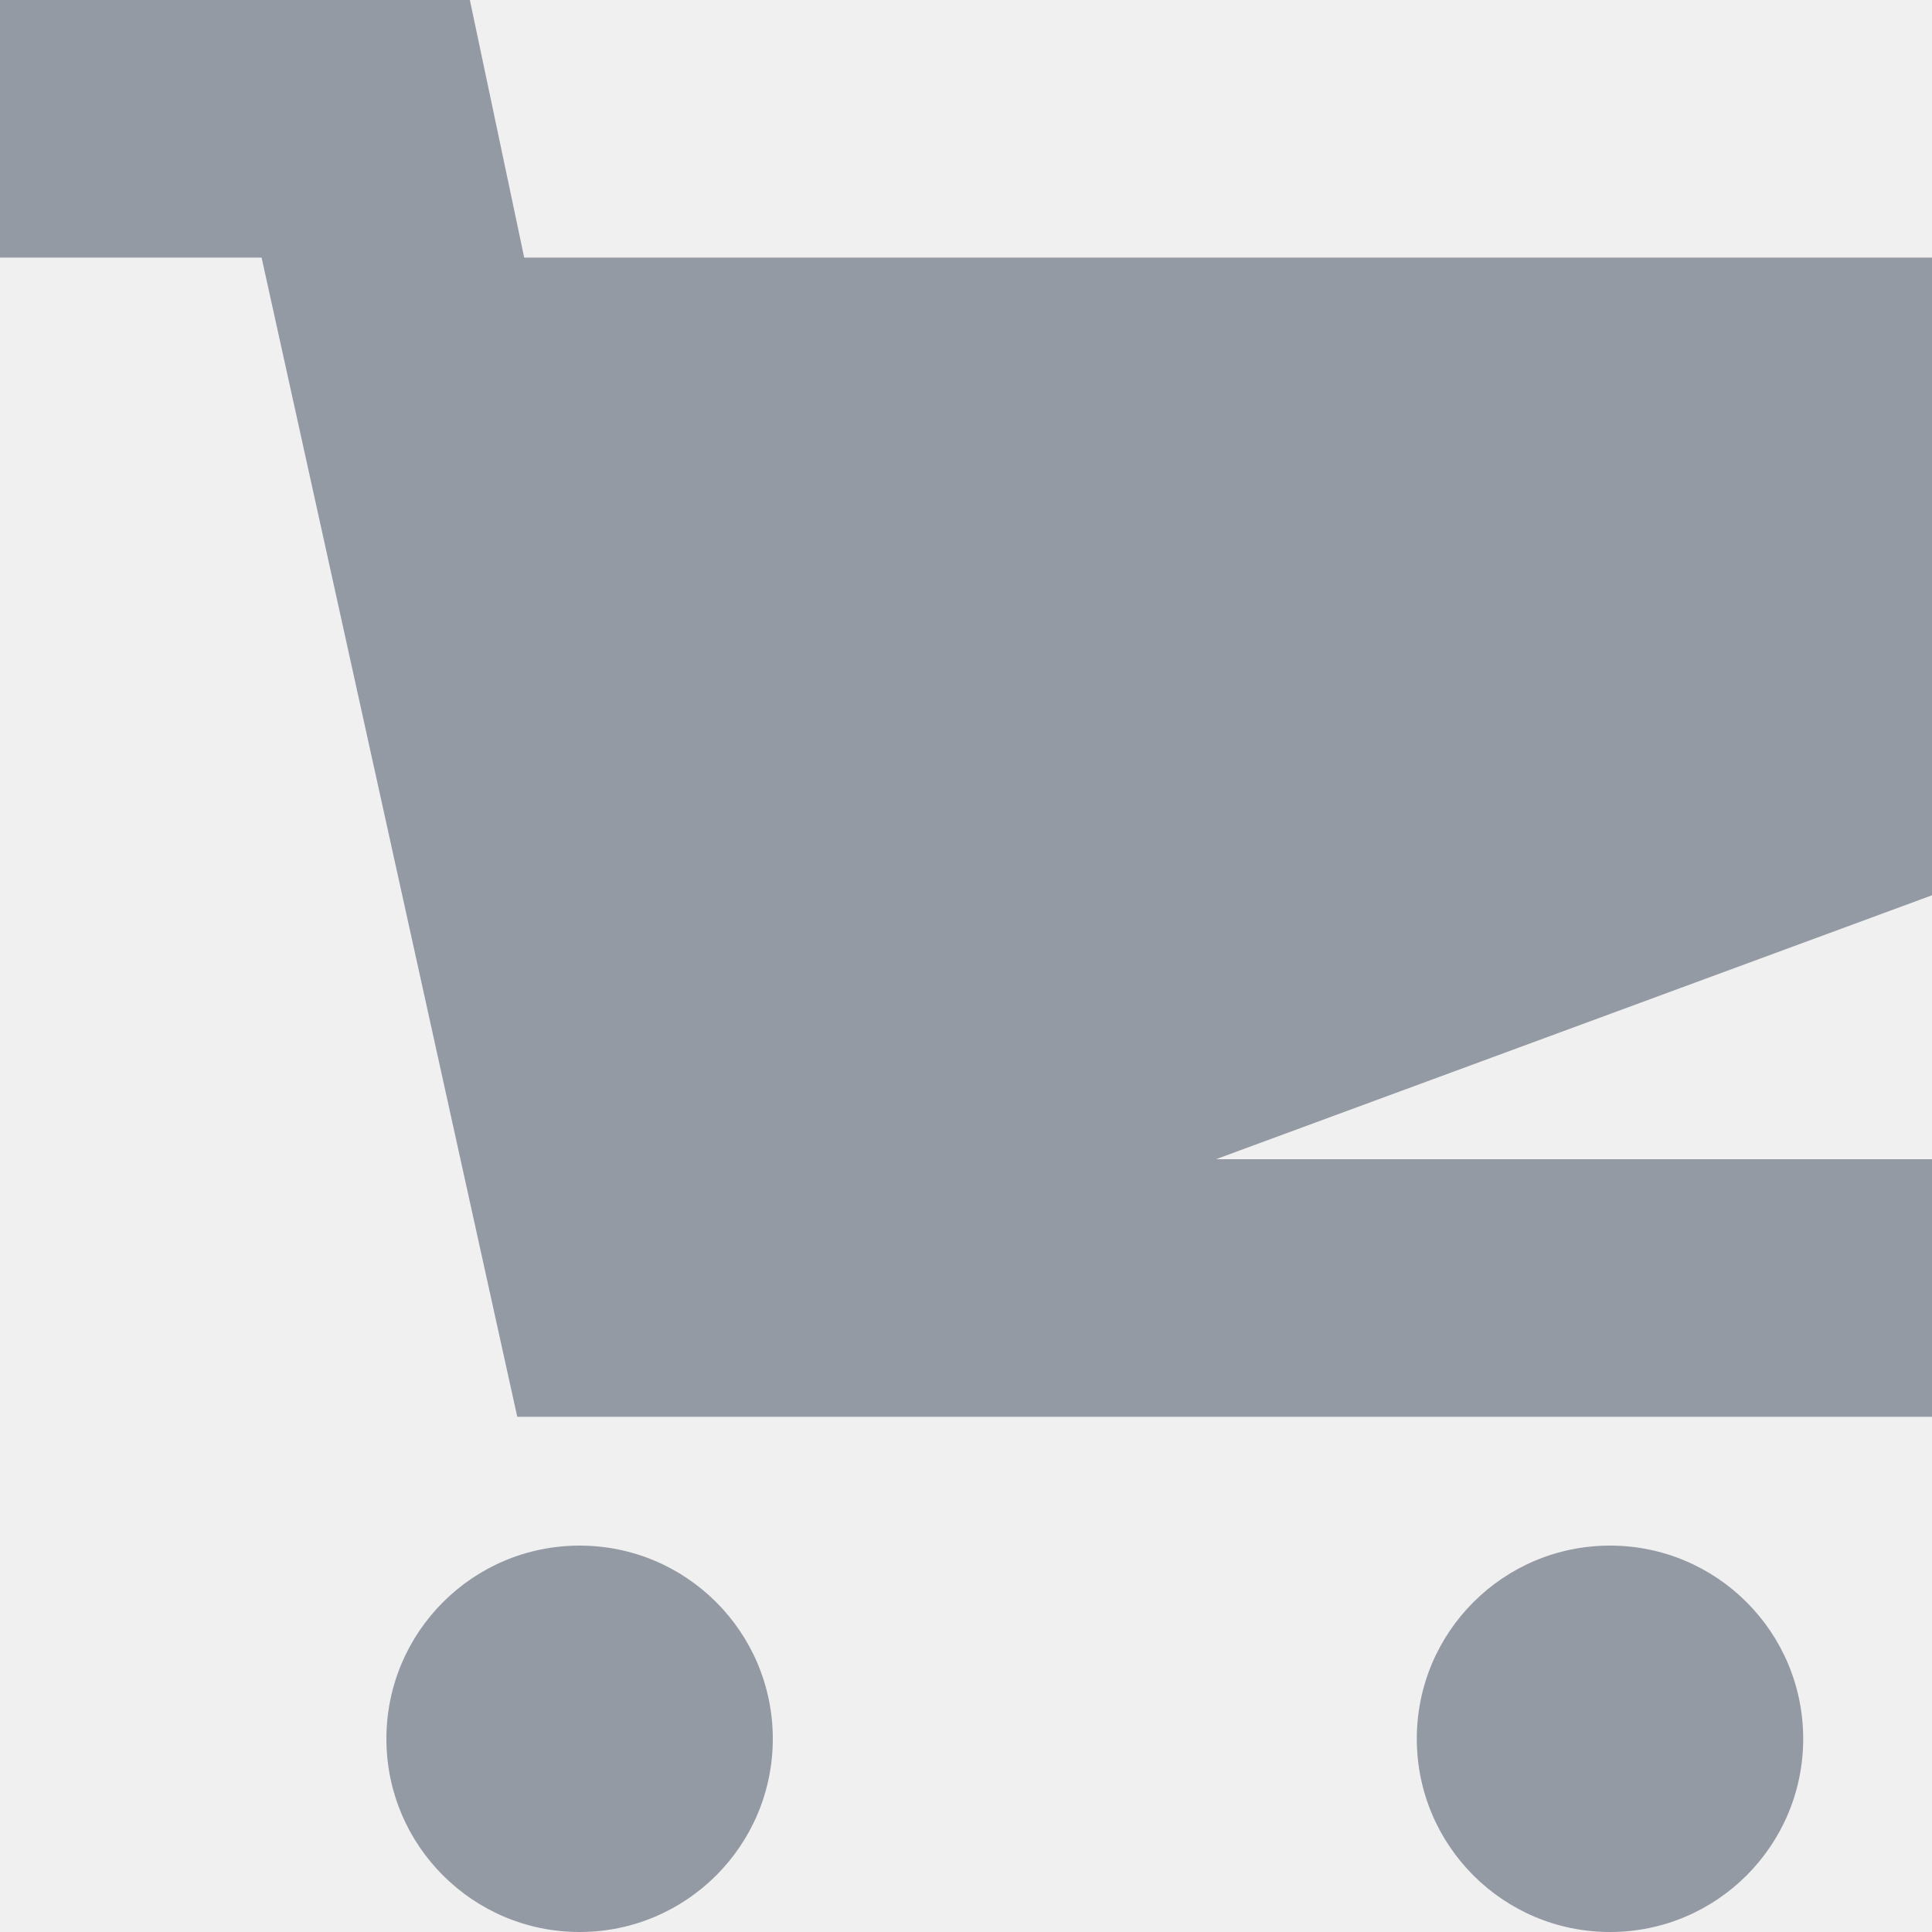
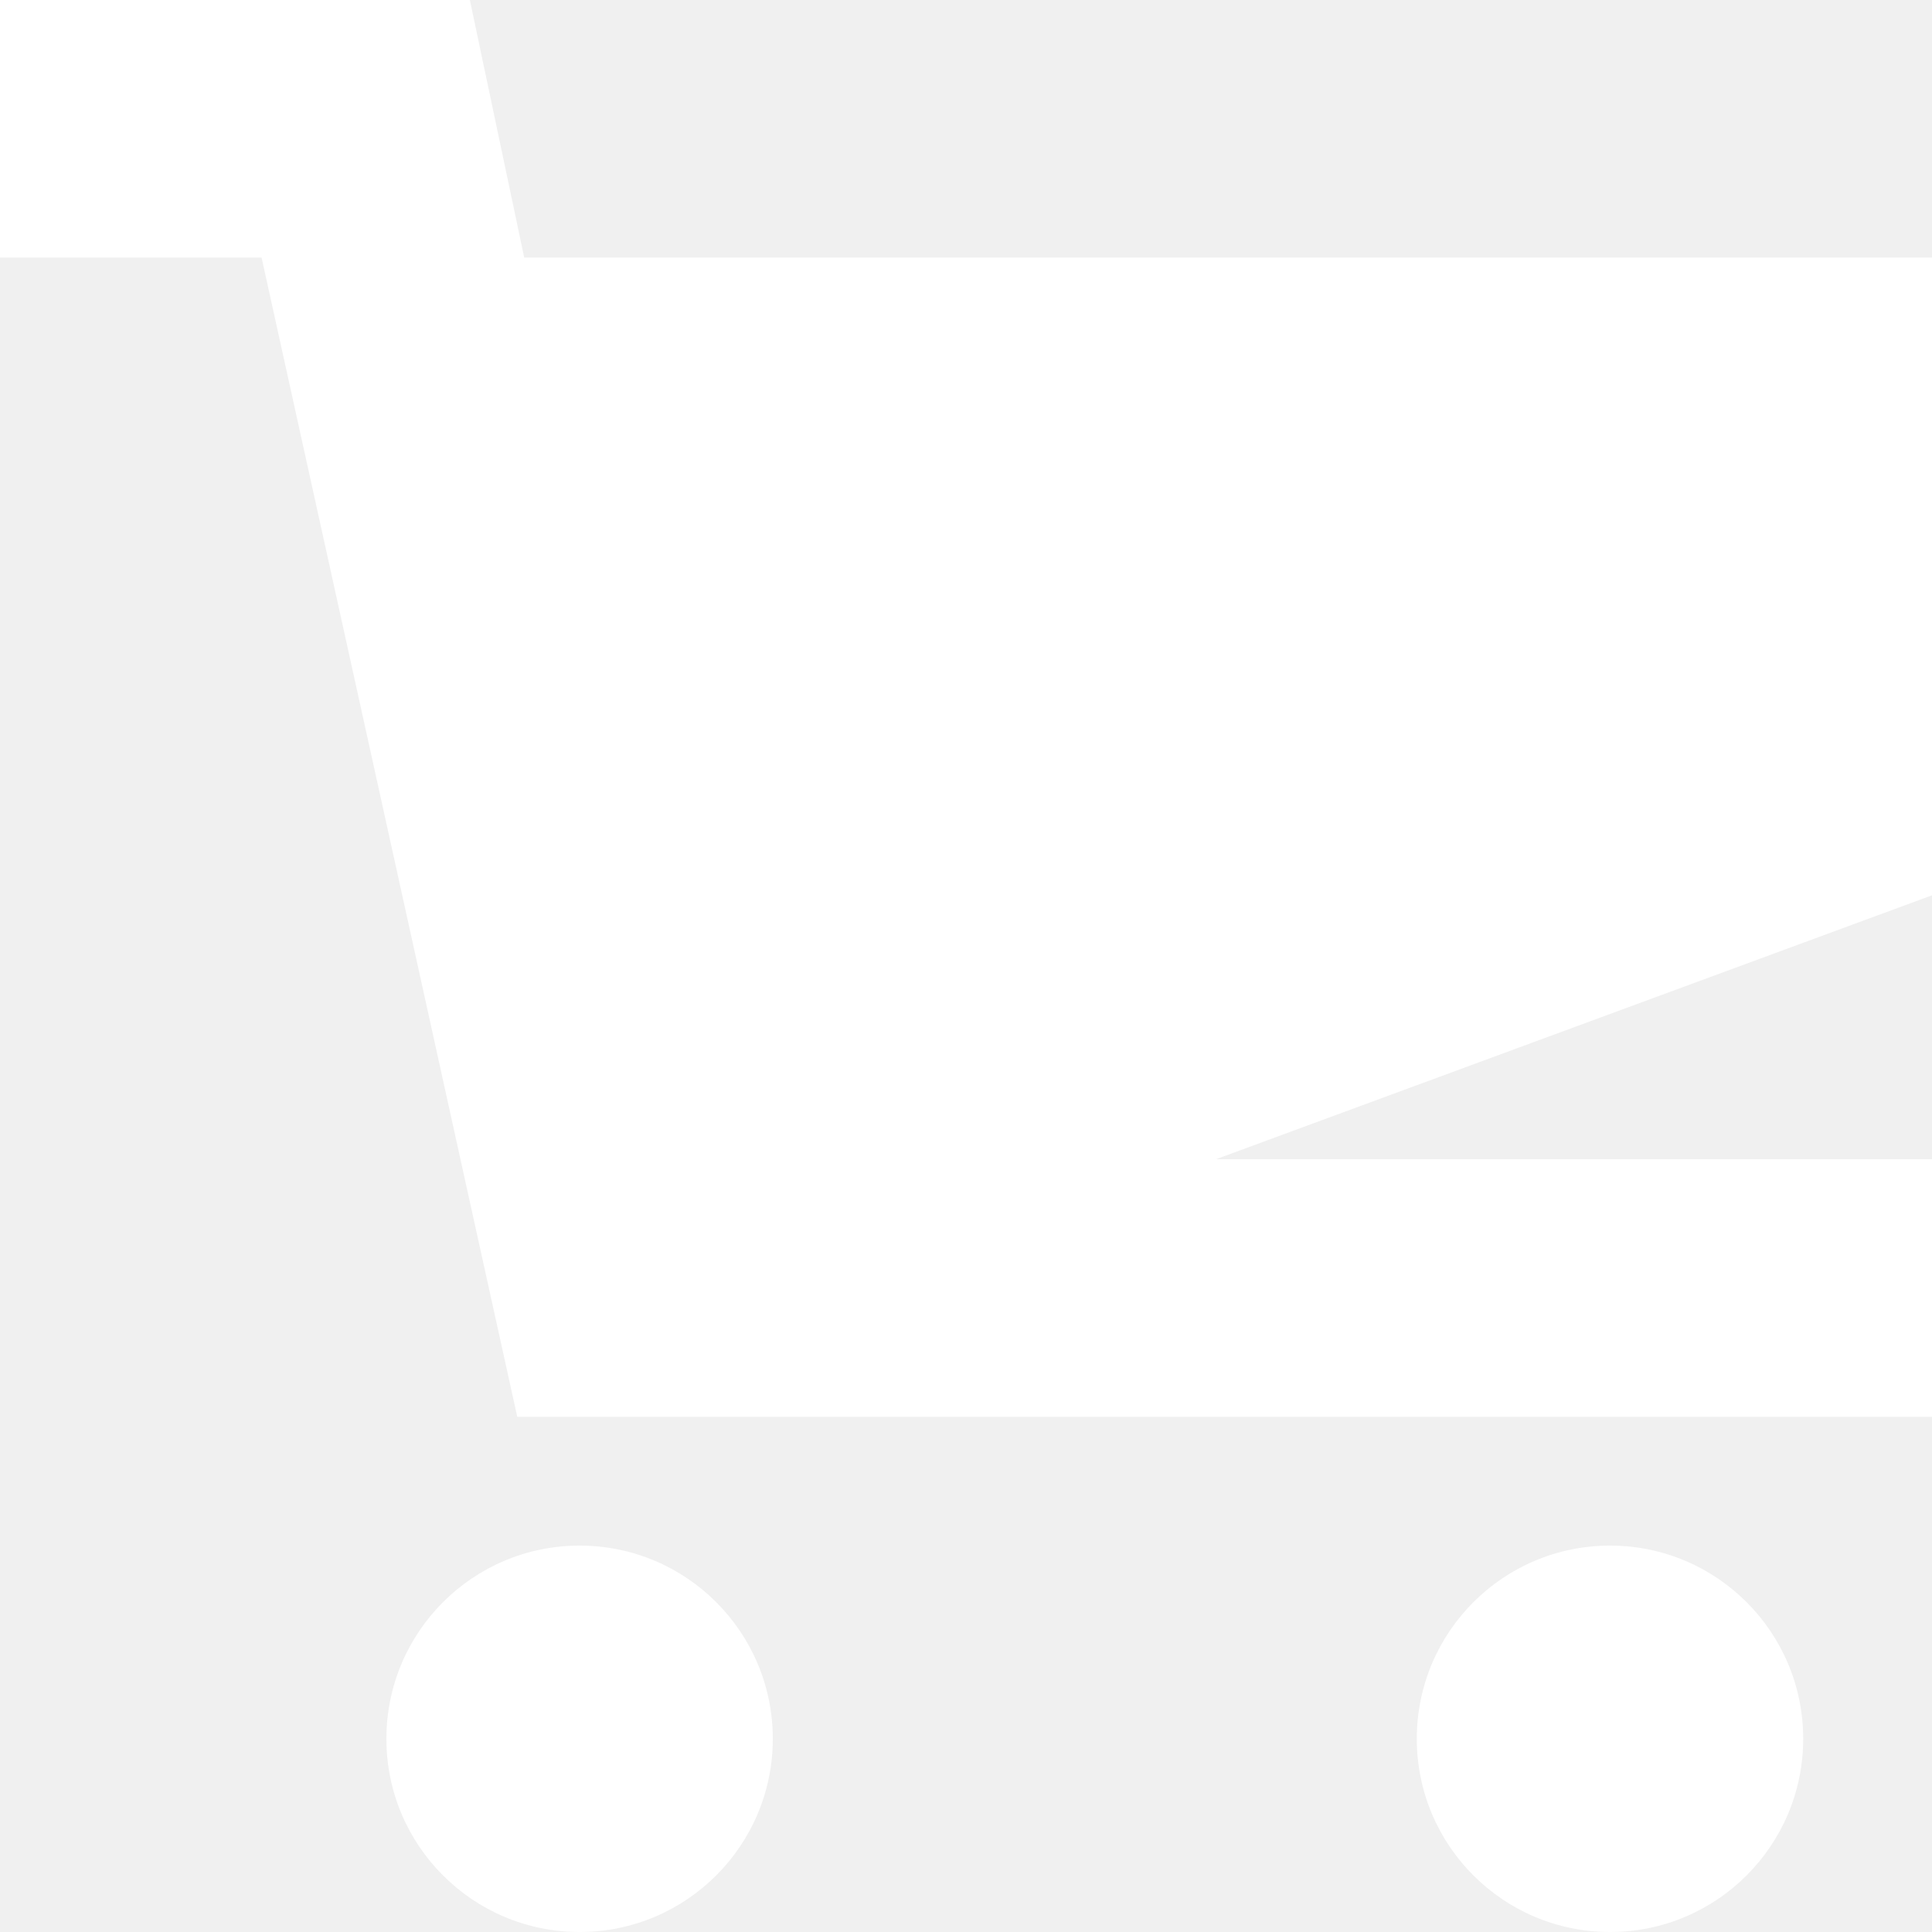
<svg xmlns="http://www.w3.org/2000/svg" width="15" height="15" viewBox="0 0 15 15">
-   <circle fill="#949aa4" cx="4.5" cy="13.5" r="1.5" />
-   <circle fill="#949aa4" cx="12.5" cy="13.5" r="1.5" />
-   <path fill="#949aa4" d="M15 2H4.07l-.422-2H0v2h2.031l1.985 9H15V9H9.441L15 6.951z" />
+   <circle fill="#ffffff" cx="4.5" cy="13.5" r="1.5" />
+   <circle fill="#ffffff" cx="12.5" cy="13.5" r="1.5" />
+   <path fill="#ffffff" d="M15 2H4.07l-.422-2H0v2h2.031l1.985 9H15V9H9.441L15 6.951z" />
</svg>
